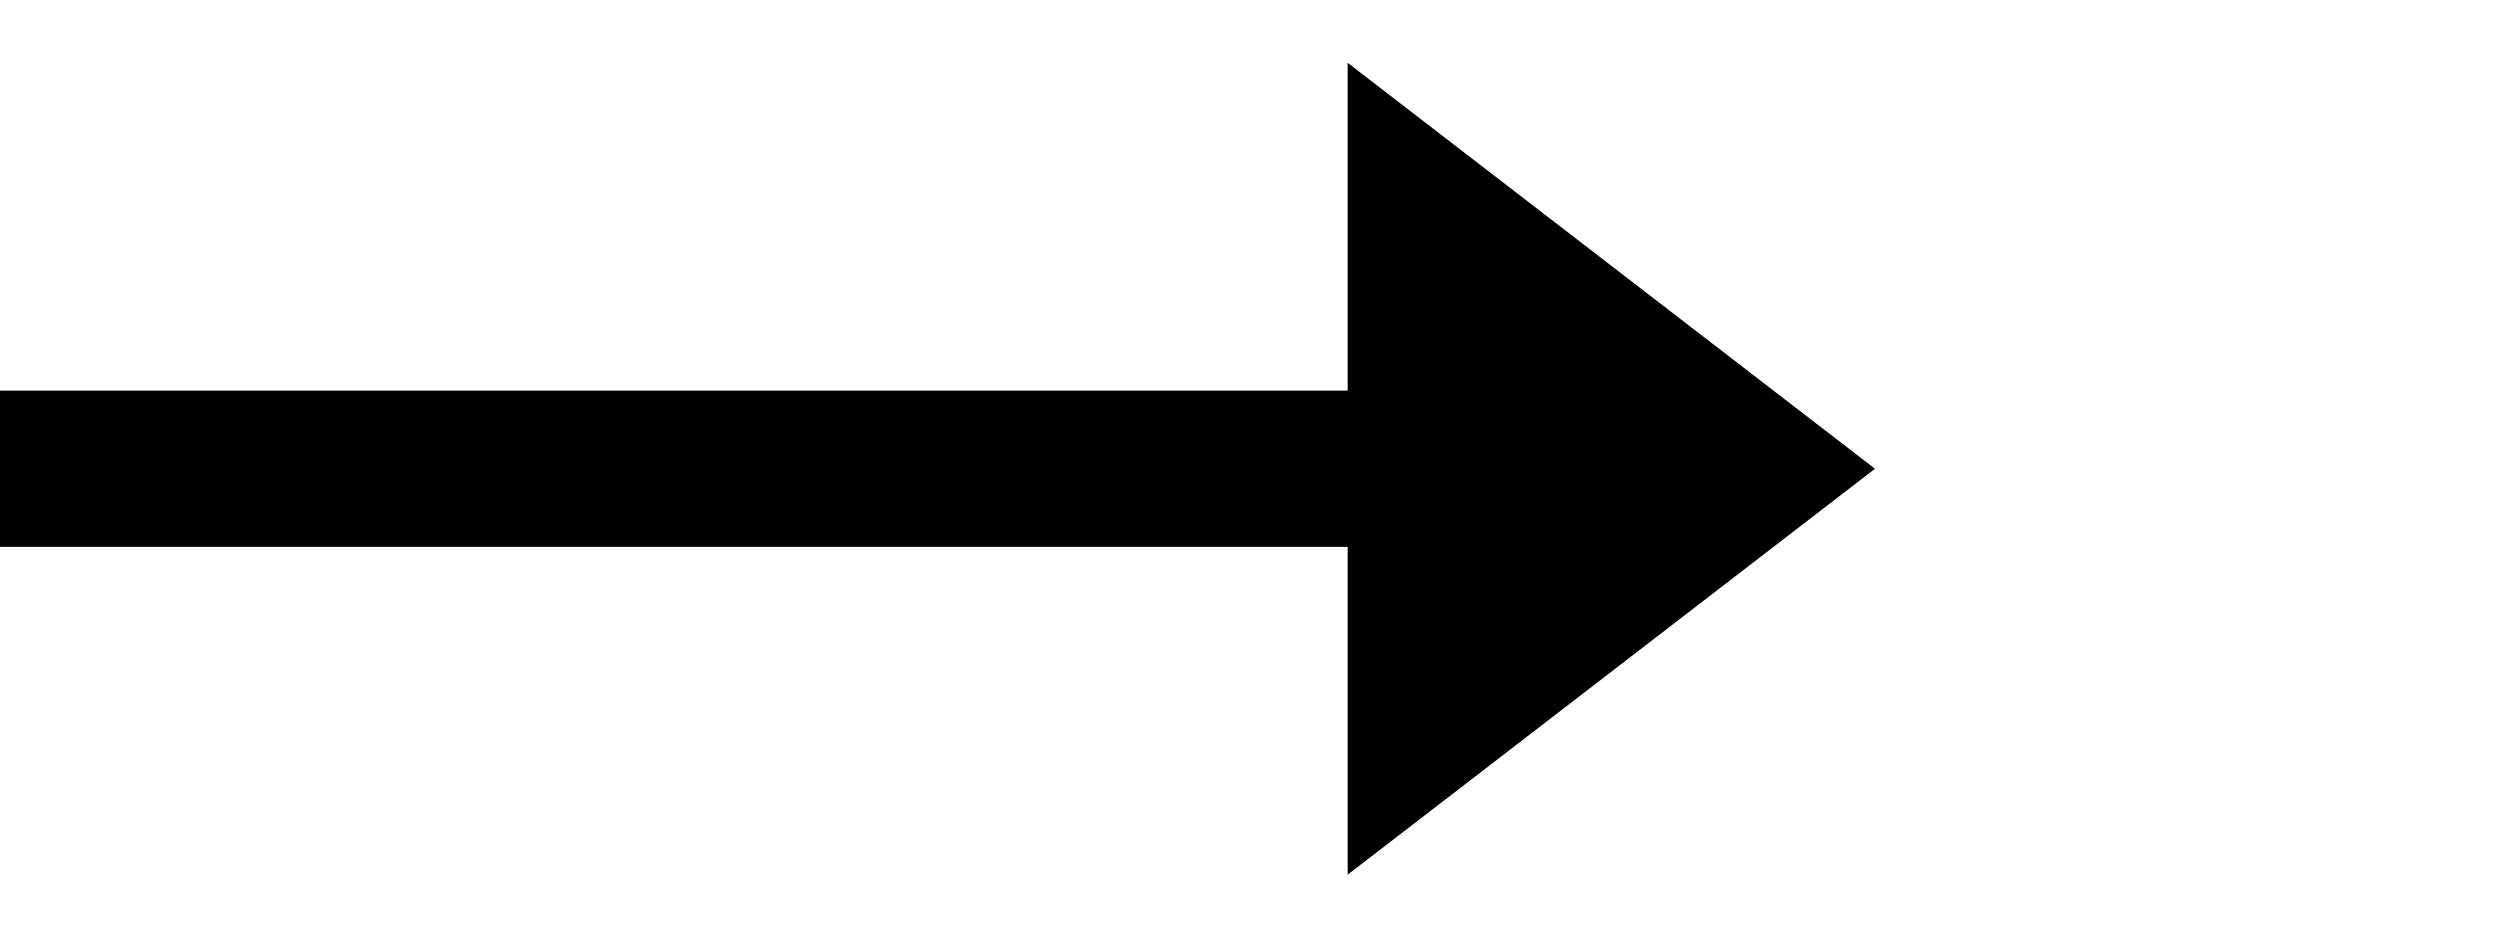
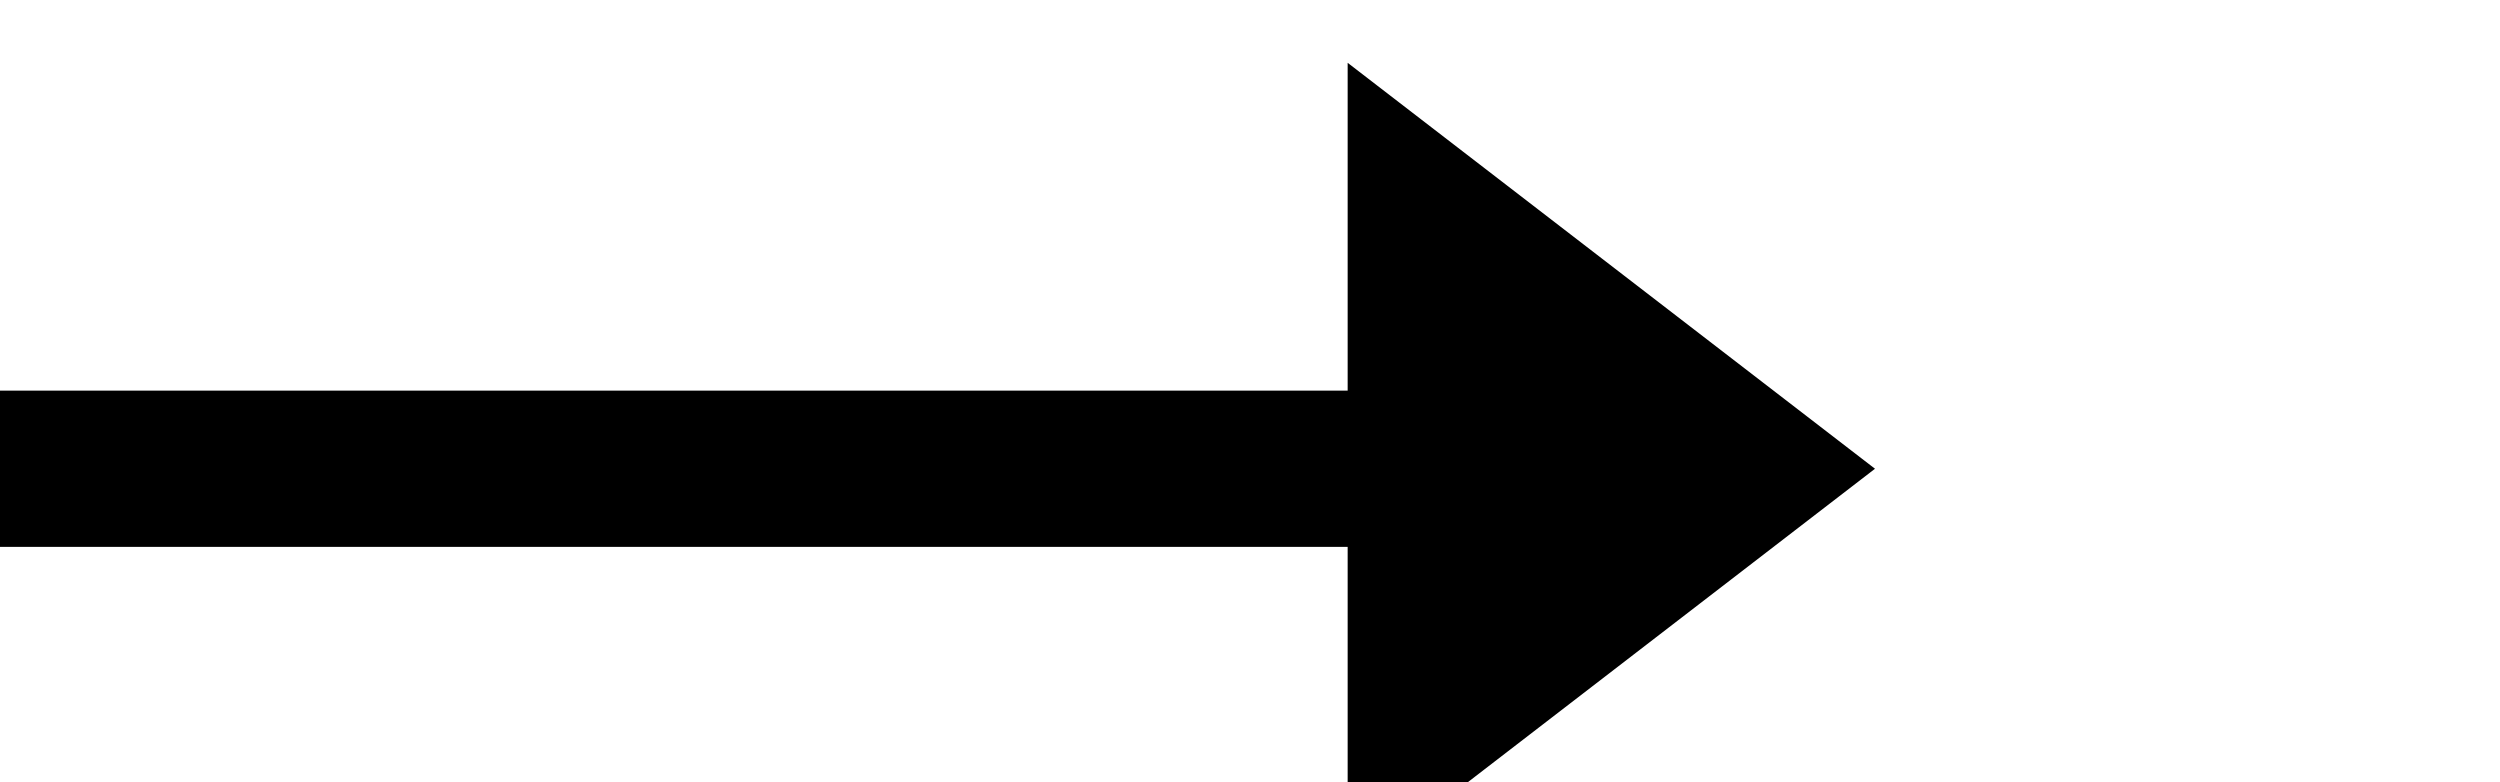
- <svg xmlns="http://www.w3.org/2000/svg" width="32" height="12" viewBox="0 0 32 12" fill="none">
+ <svg xmlns="http://www.w3.org/2000/svg" width="32" height="10" viewBox="0 0 32 10" fill="none">
  <line y1="6" x2="18" y2="6" stroke="black" stroke-width="2" />
  <path d="M24 6L17.25 11.196L17.25 0.804L24 6Z" fill="black" />
</svg>
